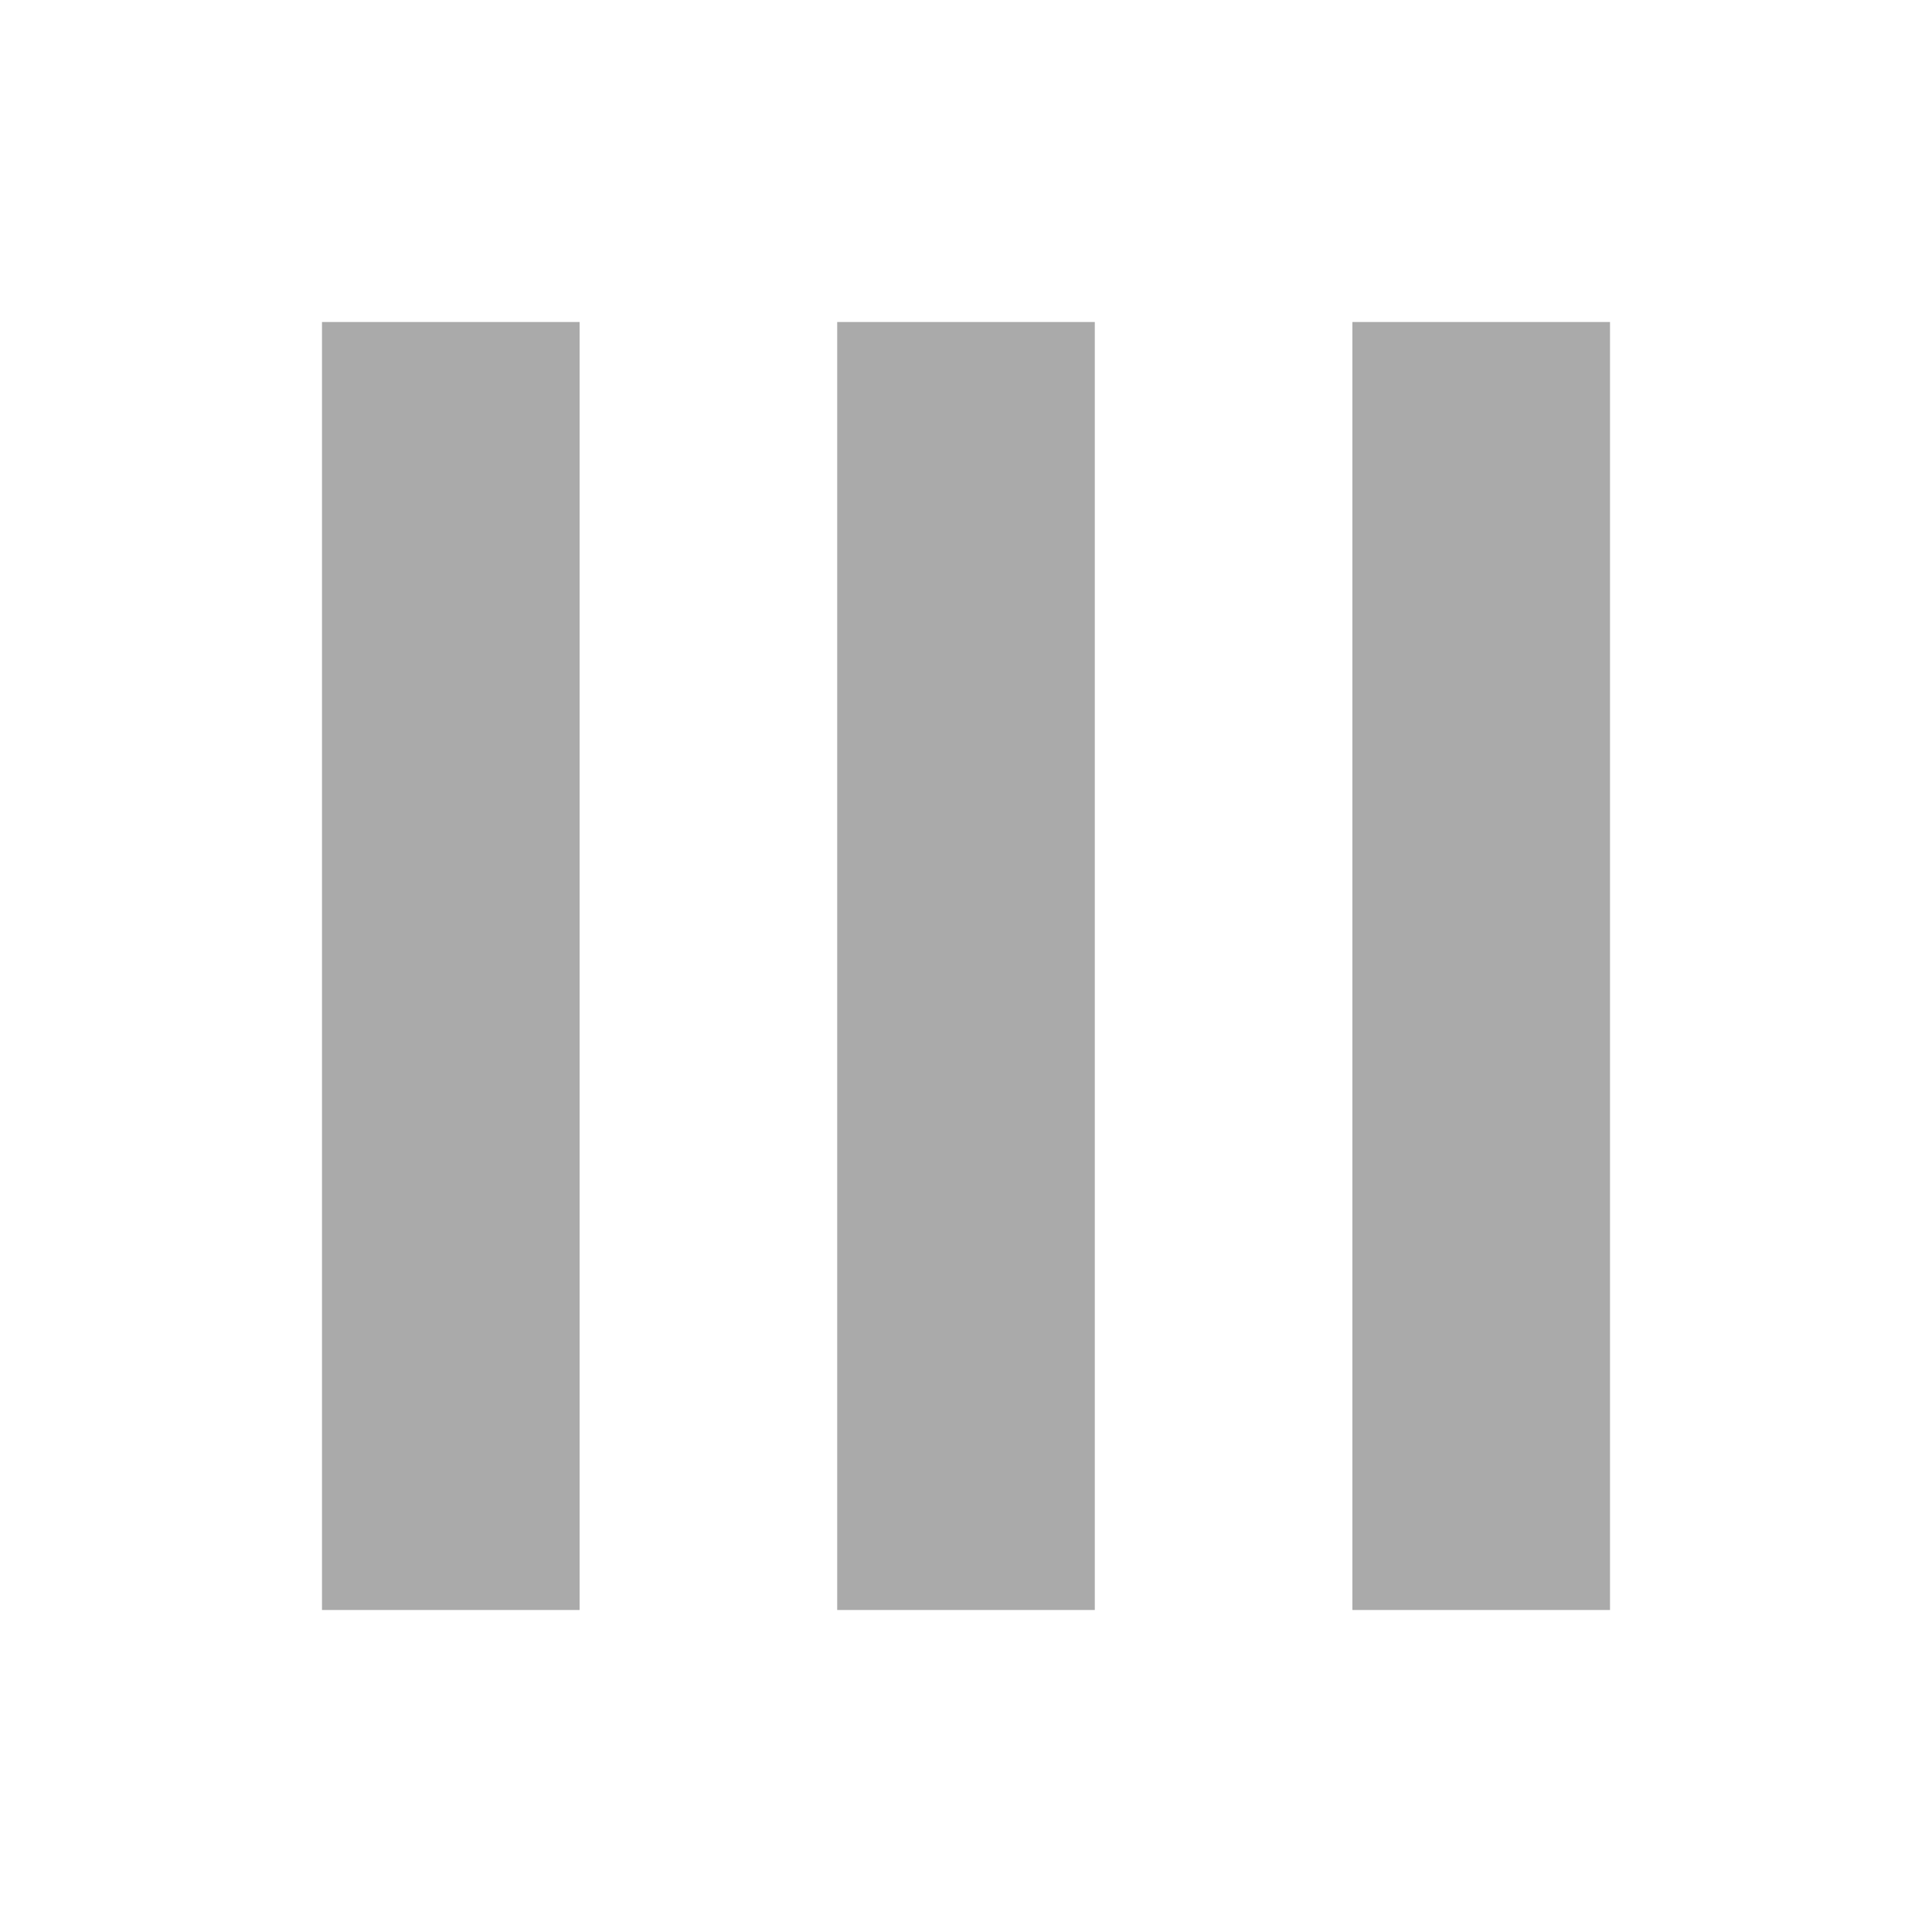
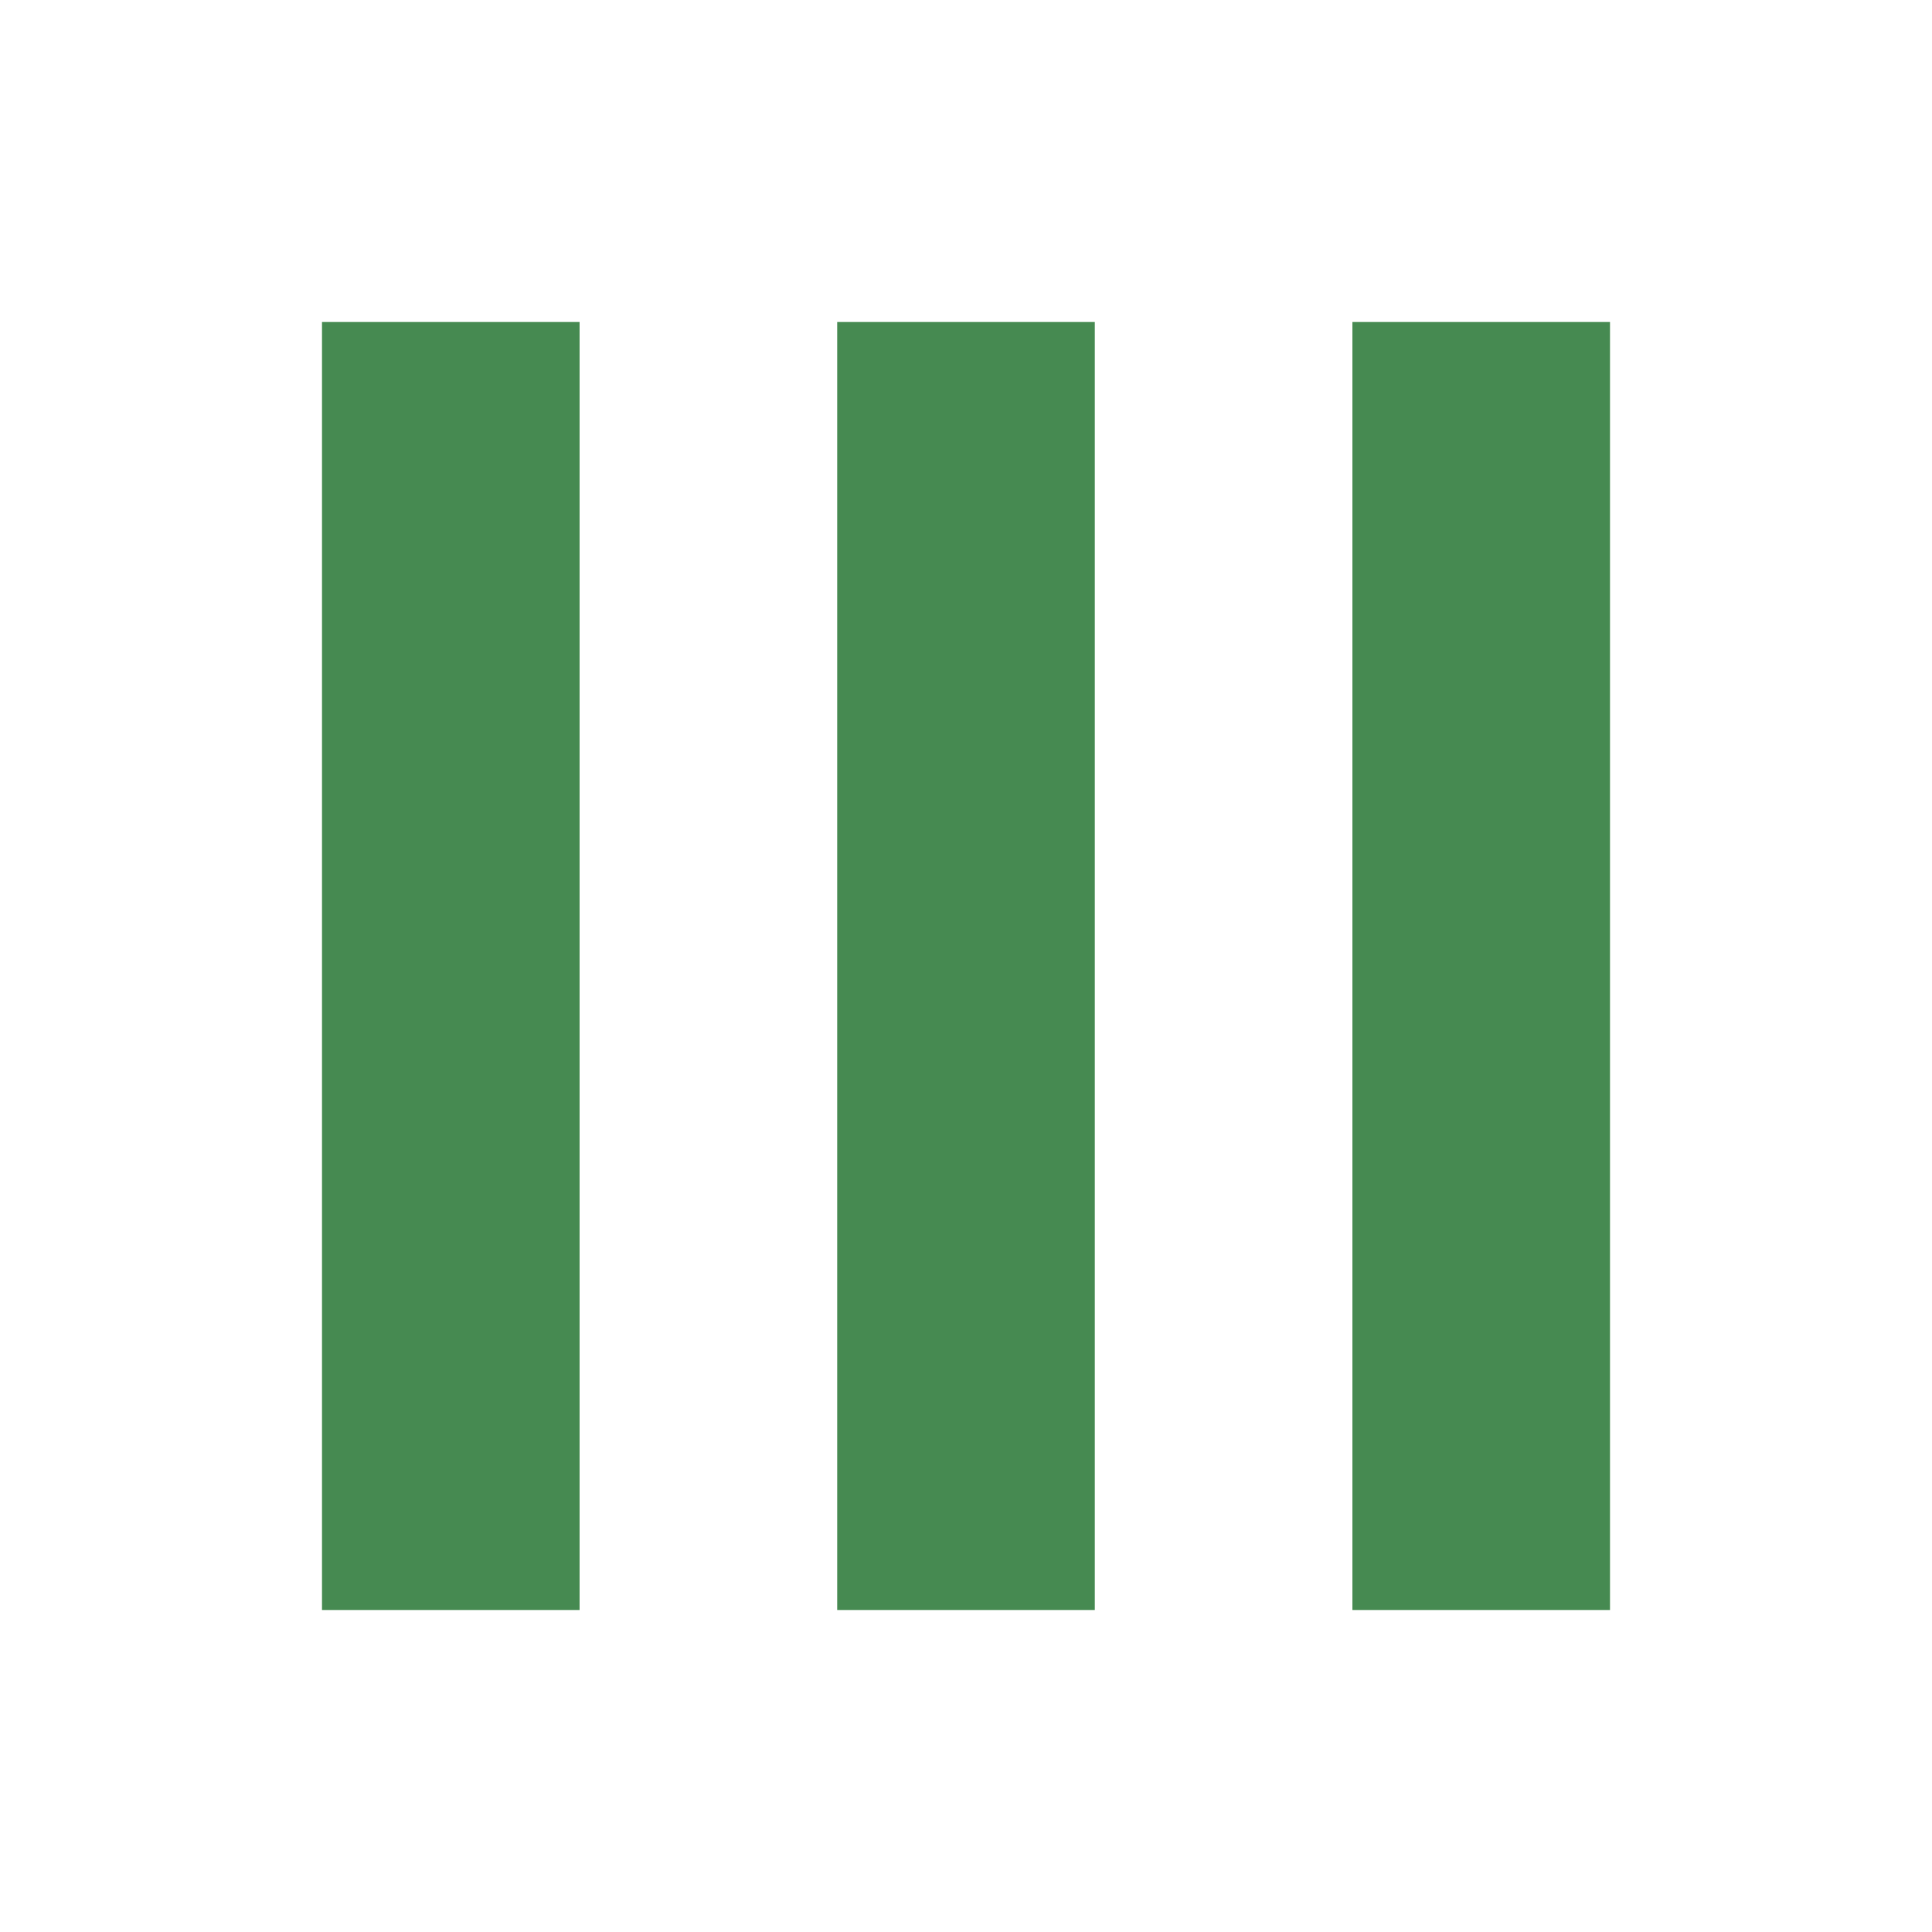
<svg xmlns="http://www.w3.org/2000/svg" width="60" height="60">
  <style>
        .line {
            fill: none;
-             stroke: #aaa;
+             stroke: #468a51;
            stroke-width: 8;
            stroke-dasharray: 40;
        }

        .animated {
            animation: draw 0.8s ease-in-out;
            animation-iteration-count: infinite;
            stroke-dashoffset: 0;
        }

        .line2 {
            animation-delay: 0.08s
        }

        .line3 {
            animation-delay: 0.16s
        }

        @keyframes draw {
            0% {
                stroke-dashoffset: 0;
            }

            50% {
                stroke-dashoffset: 30;
            }

            100% {
                stroke-dashoffset: 0;
            }
        }
    </style>
  <line class="line animated" x1="14" y1="10" x2="14" y2="50" />
  <line class="line animated line2" x1="30" y1="10" x2="30" y2="50" />
  <line class="line animated line3" x1="46" y1="10" x2="46" y2="50" />
</svg>
